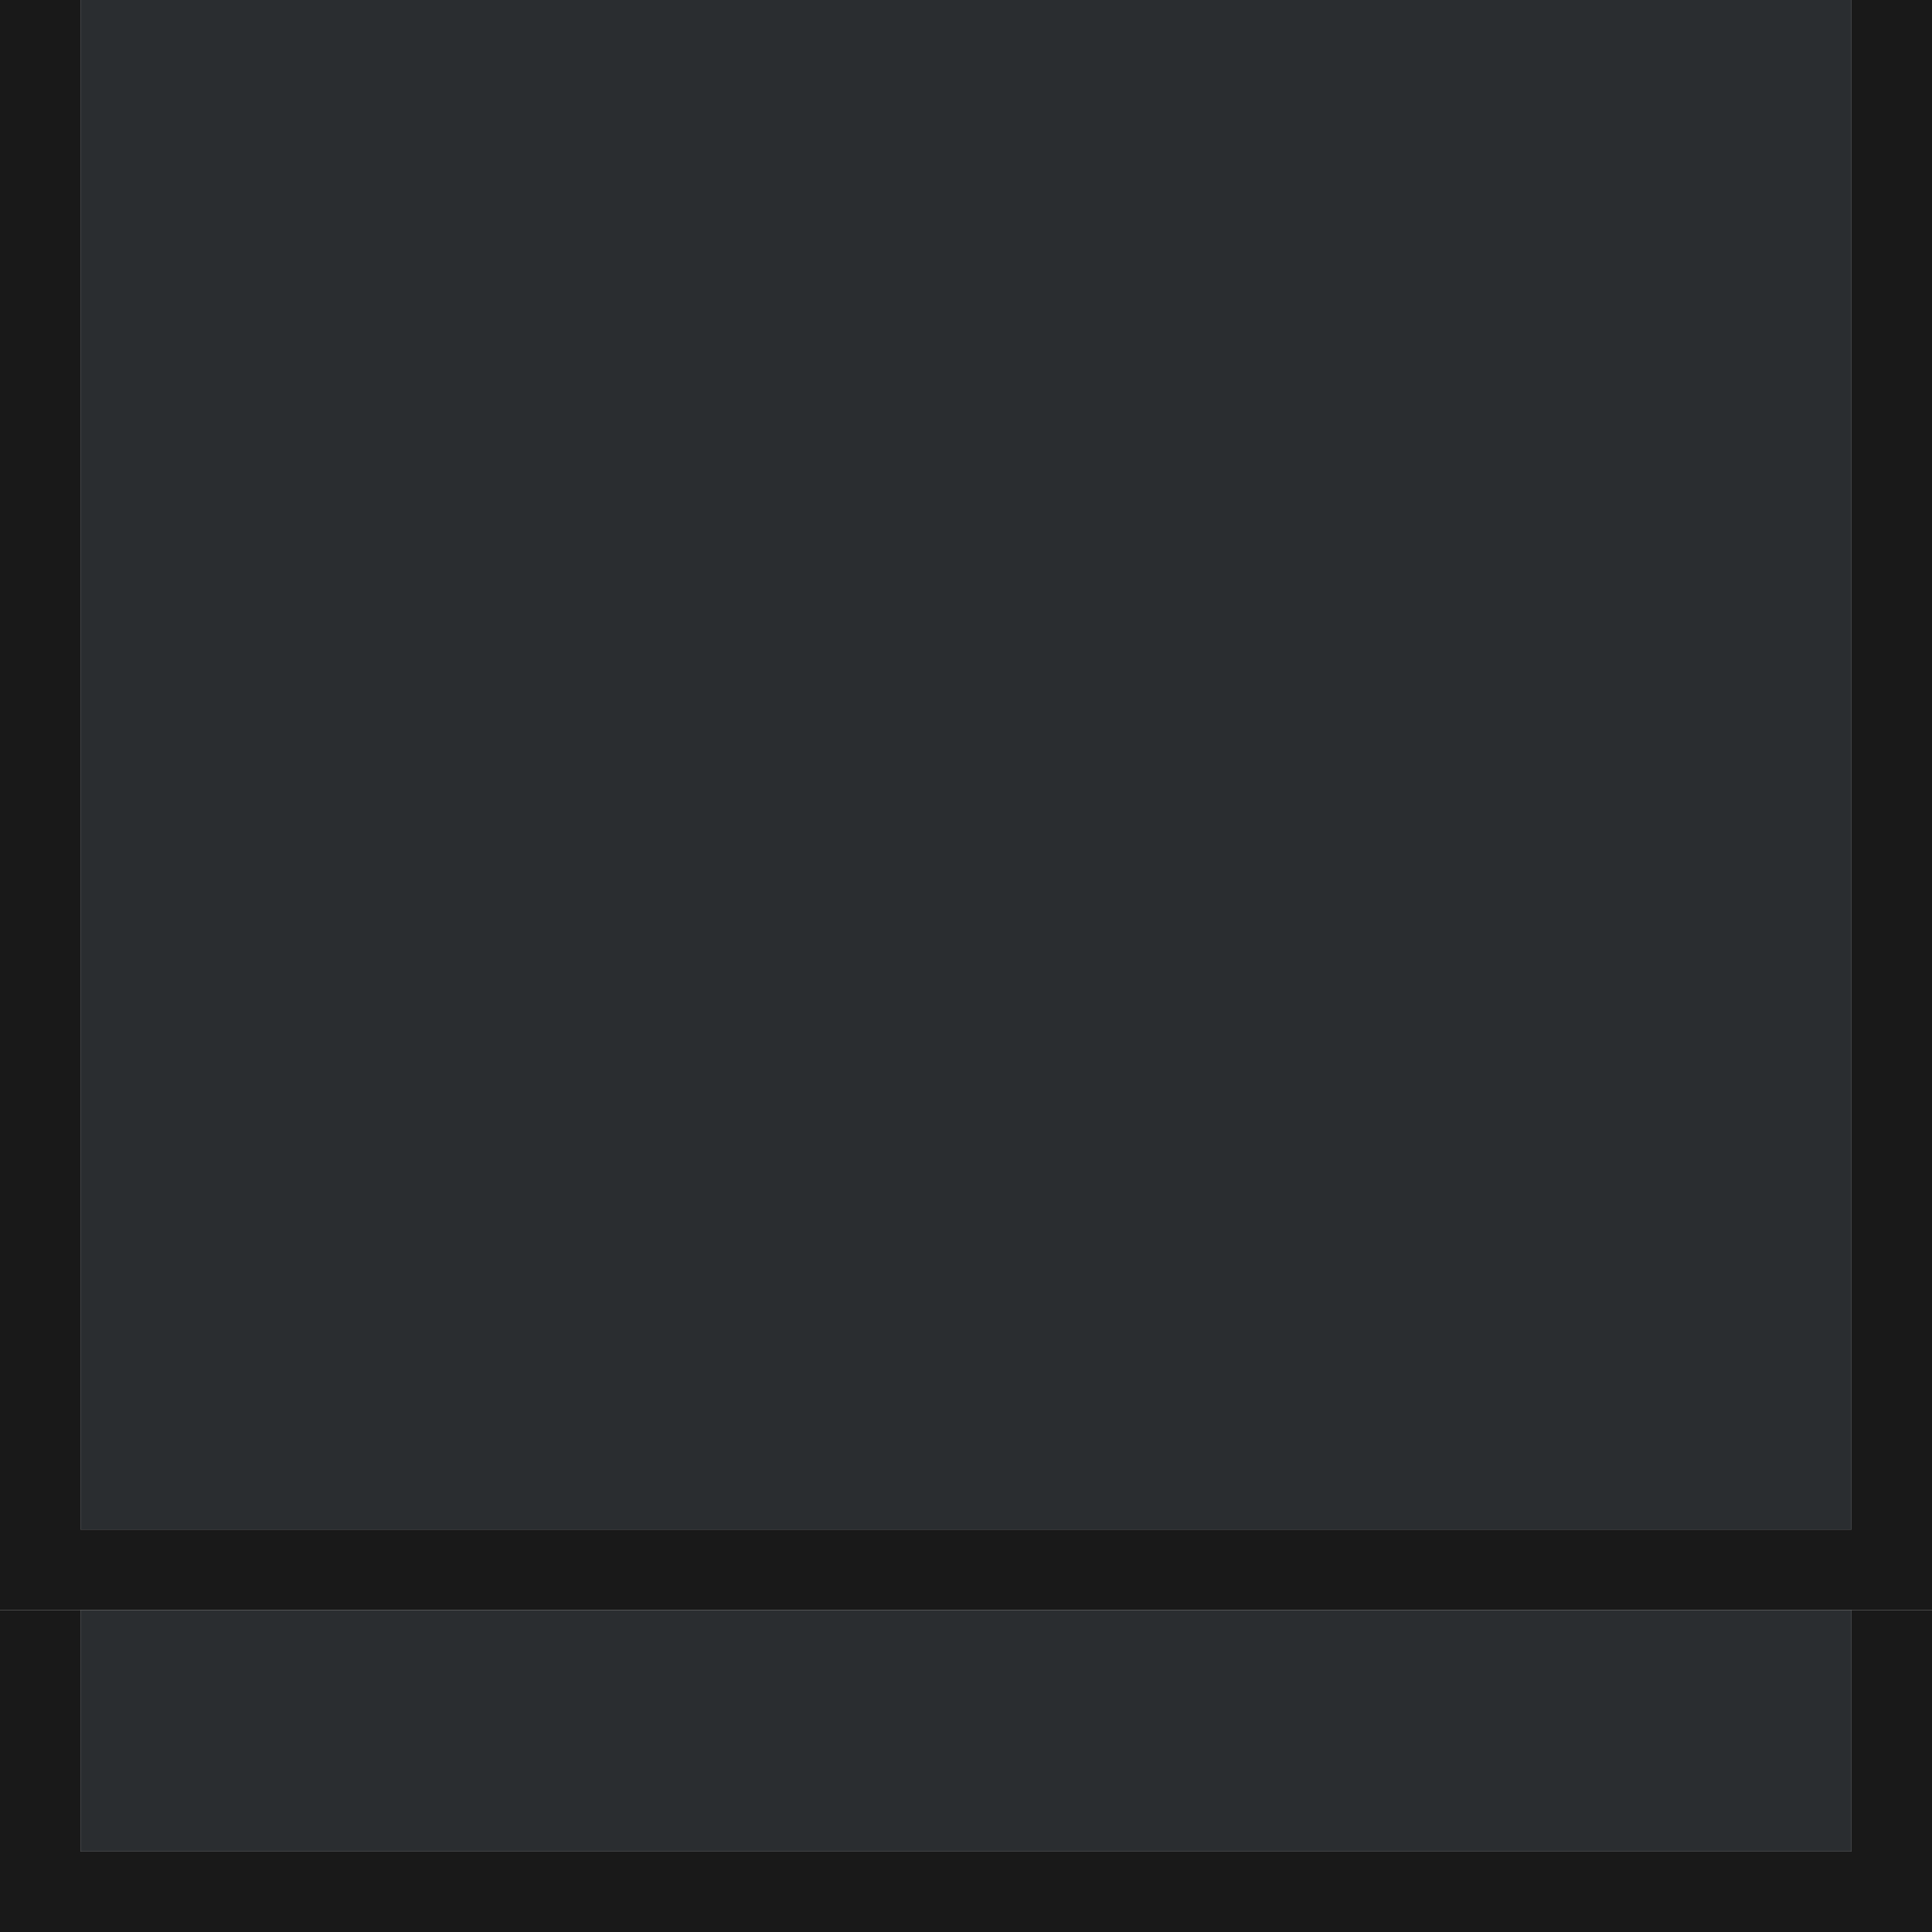
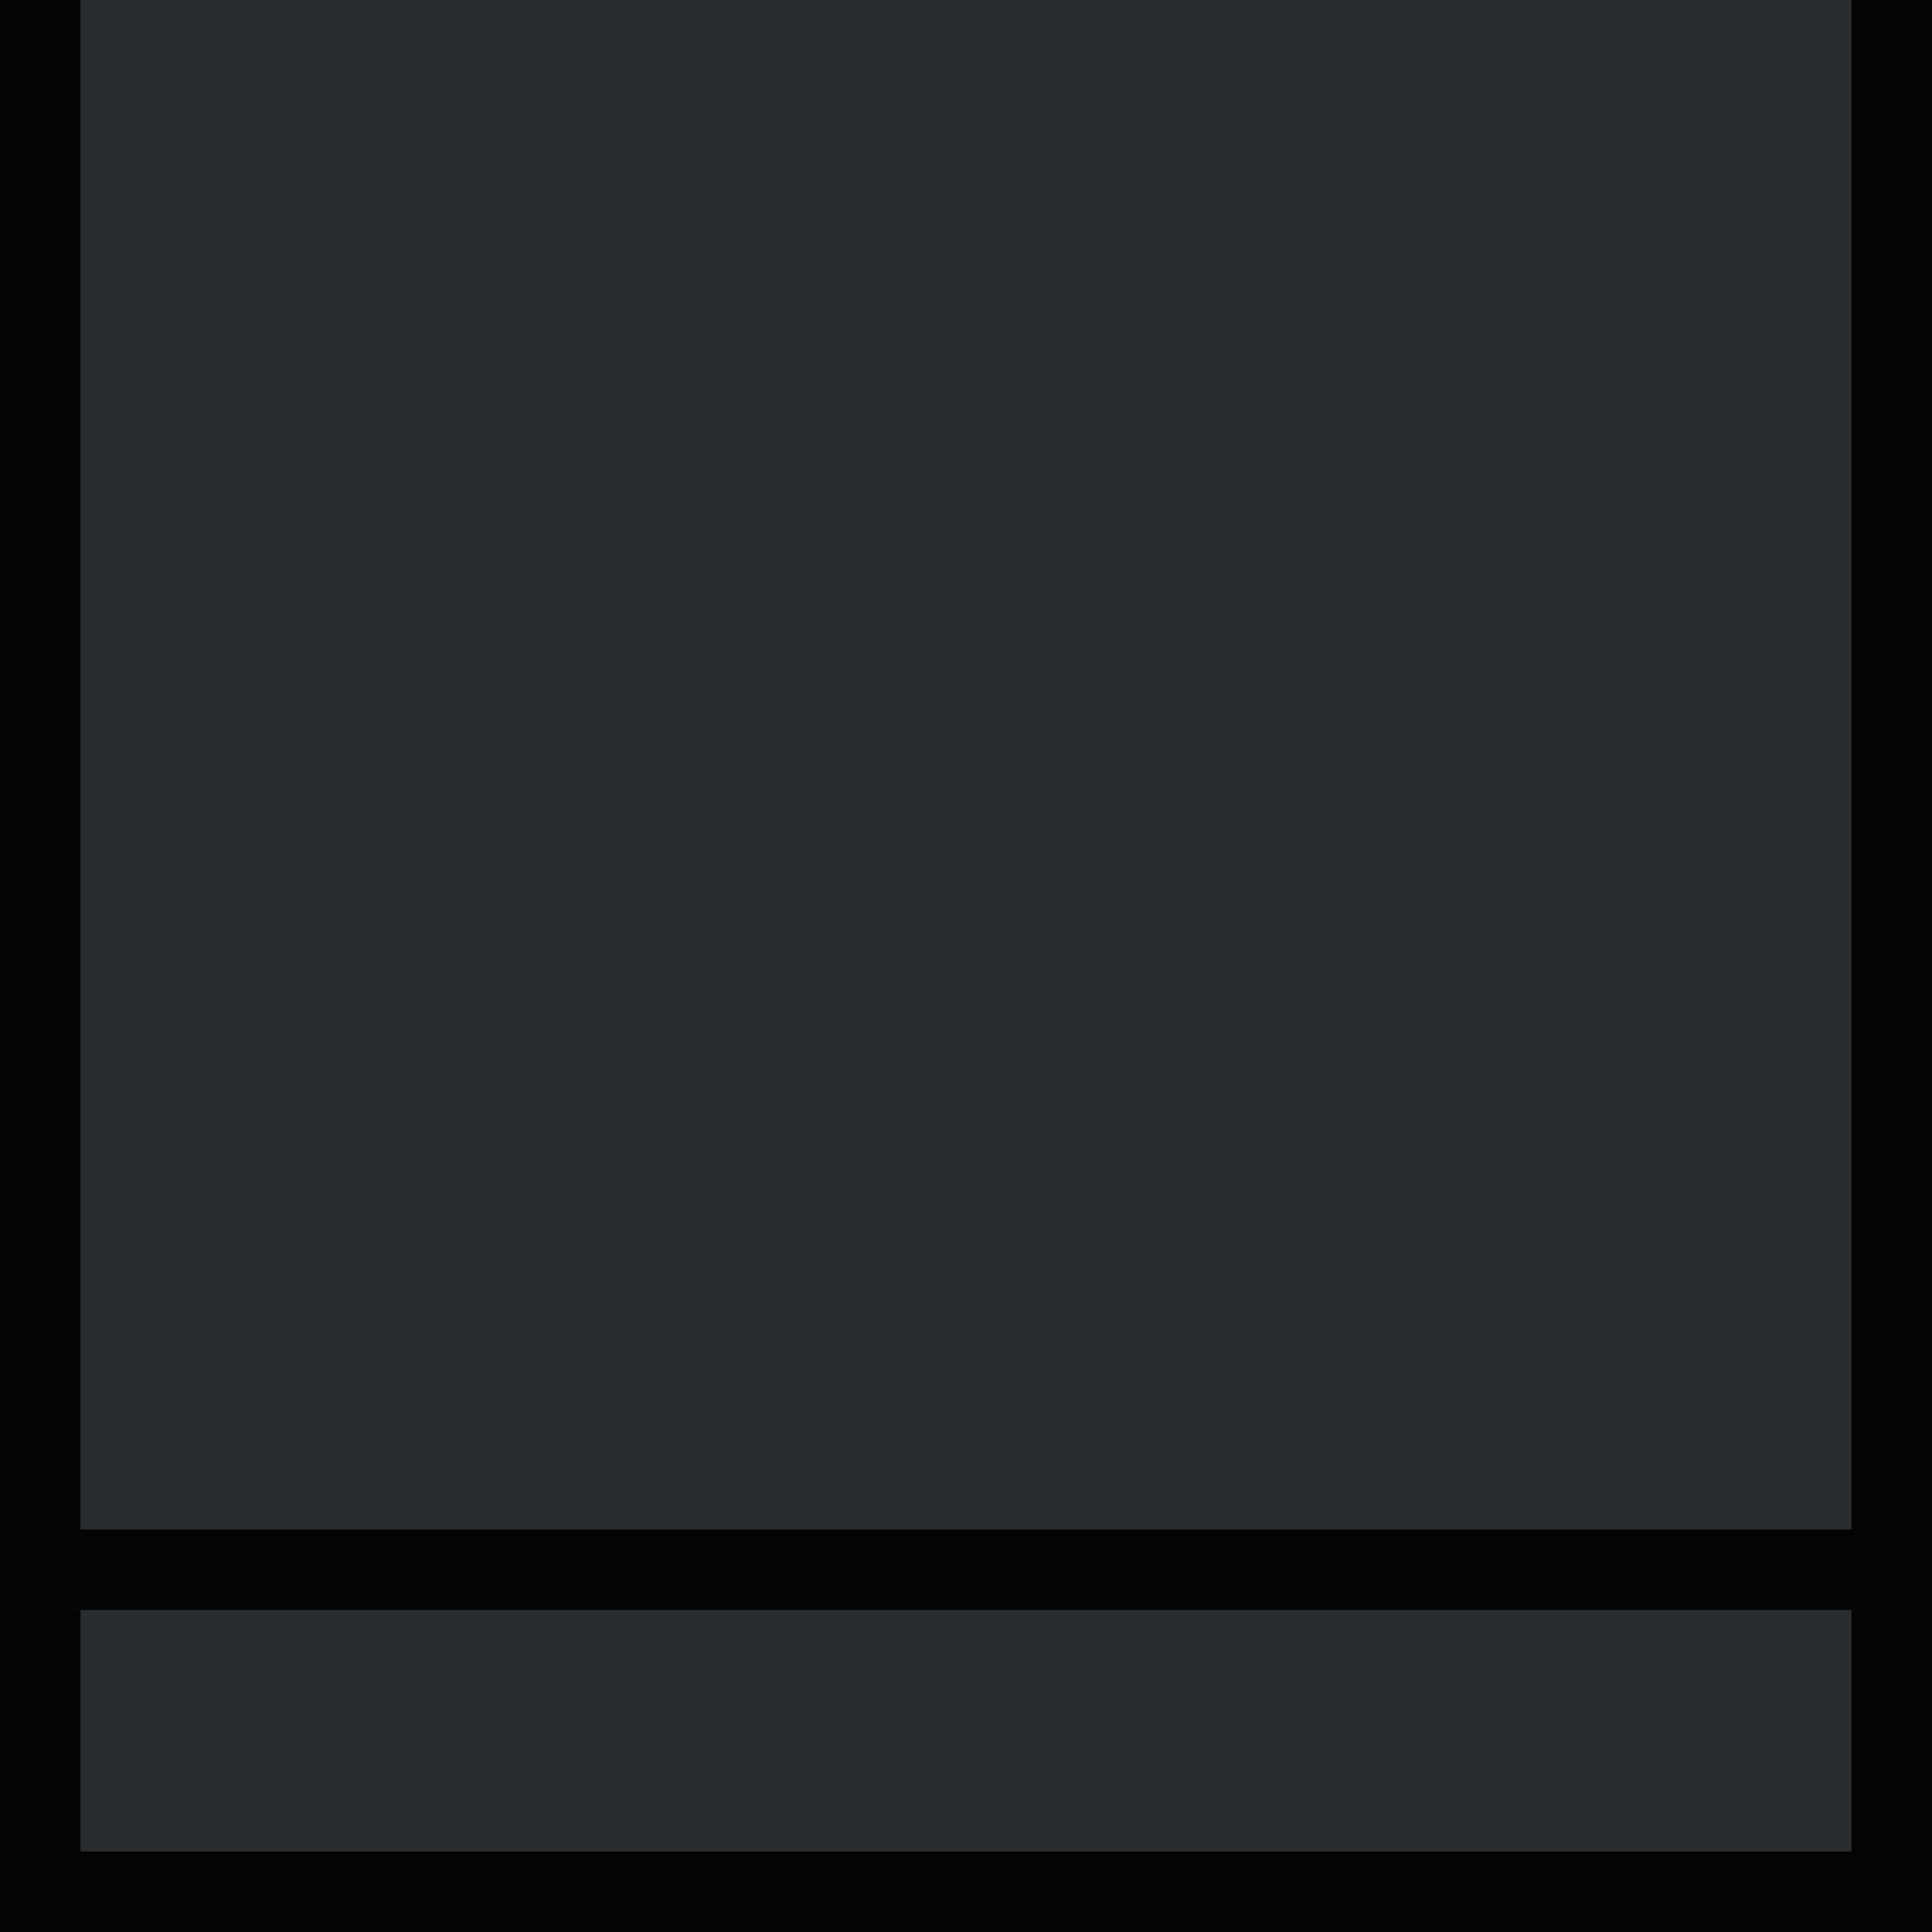
<svg xmlns="http://www.w3.org/2000/svg" width="24" height="24" id="svg11300" version="1.0" style="display:inline;enable-background:new">
  <defs id="defs3" />
  <g style="display:inline" id="layer1" transform="translate(0,-276)">
-     <rect style="opacity:0.9;fill:#131619;fill-opacity:1;stroke:none" id="rect5315-7-0-3" width="19" height="22" x="276" y="-23" transform="matrix(0,1,-1,0,0,0)" />
+     <rect style="opacity:0.9;fill:#131619;fill-opacity:1;stroke:none" id="rect5315-7-0-3" width="24" height="24" x="276" y="-24" transform="matrix(0,1,-1,0,0,0)" />
    <path style="opacity:0.9;fill:#000000;fill-opacity:1;stroke:none" d="m 0,296 24,0 0,-20 -1,0 0,19 -22,0 0,-19 -1,0 z" id="path4074-9" />
-     <rect y="-23" x="296" height="22" width="3" id="rect4136-1" style="opacity:0.9;fill:#131619;fill-opacity:1;stroke:none" transform="matrix(0,1,-1,0,0,0)" />
    <path id="path4138-2" d="m 0,300 24,0 0,-4 -1,0 0,3 -22,0 0,-3 -1,0 z" style="opacity:0.9;fill:#000000;fill-opacity:1;stroke:none" />
  </g>
</svg>
